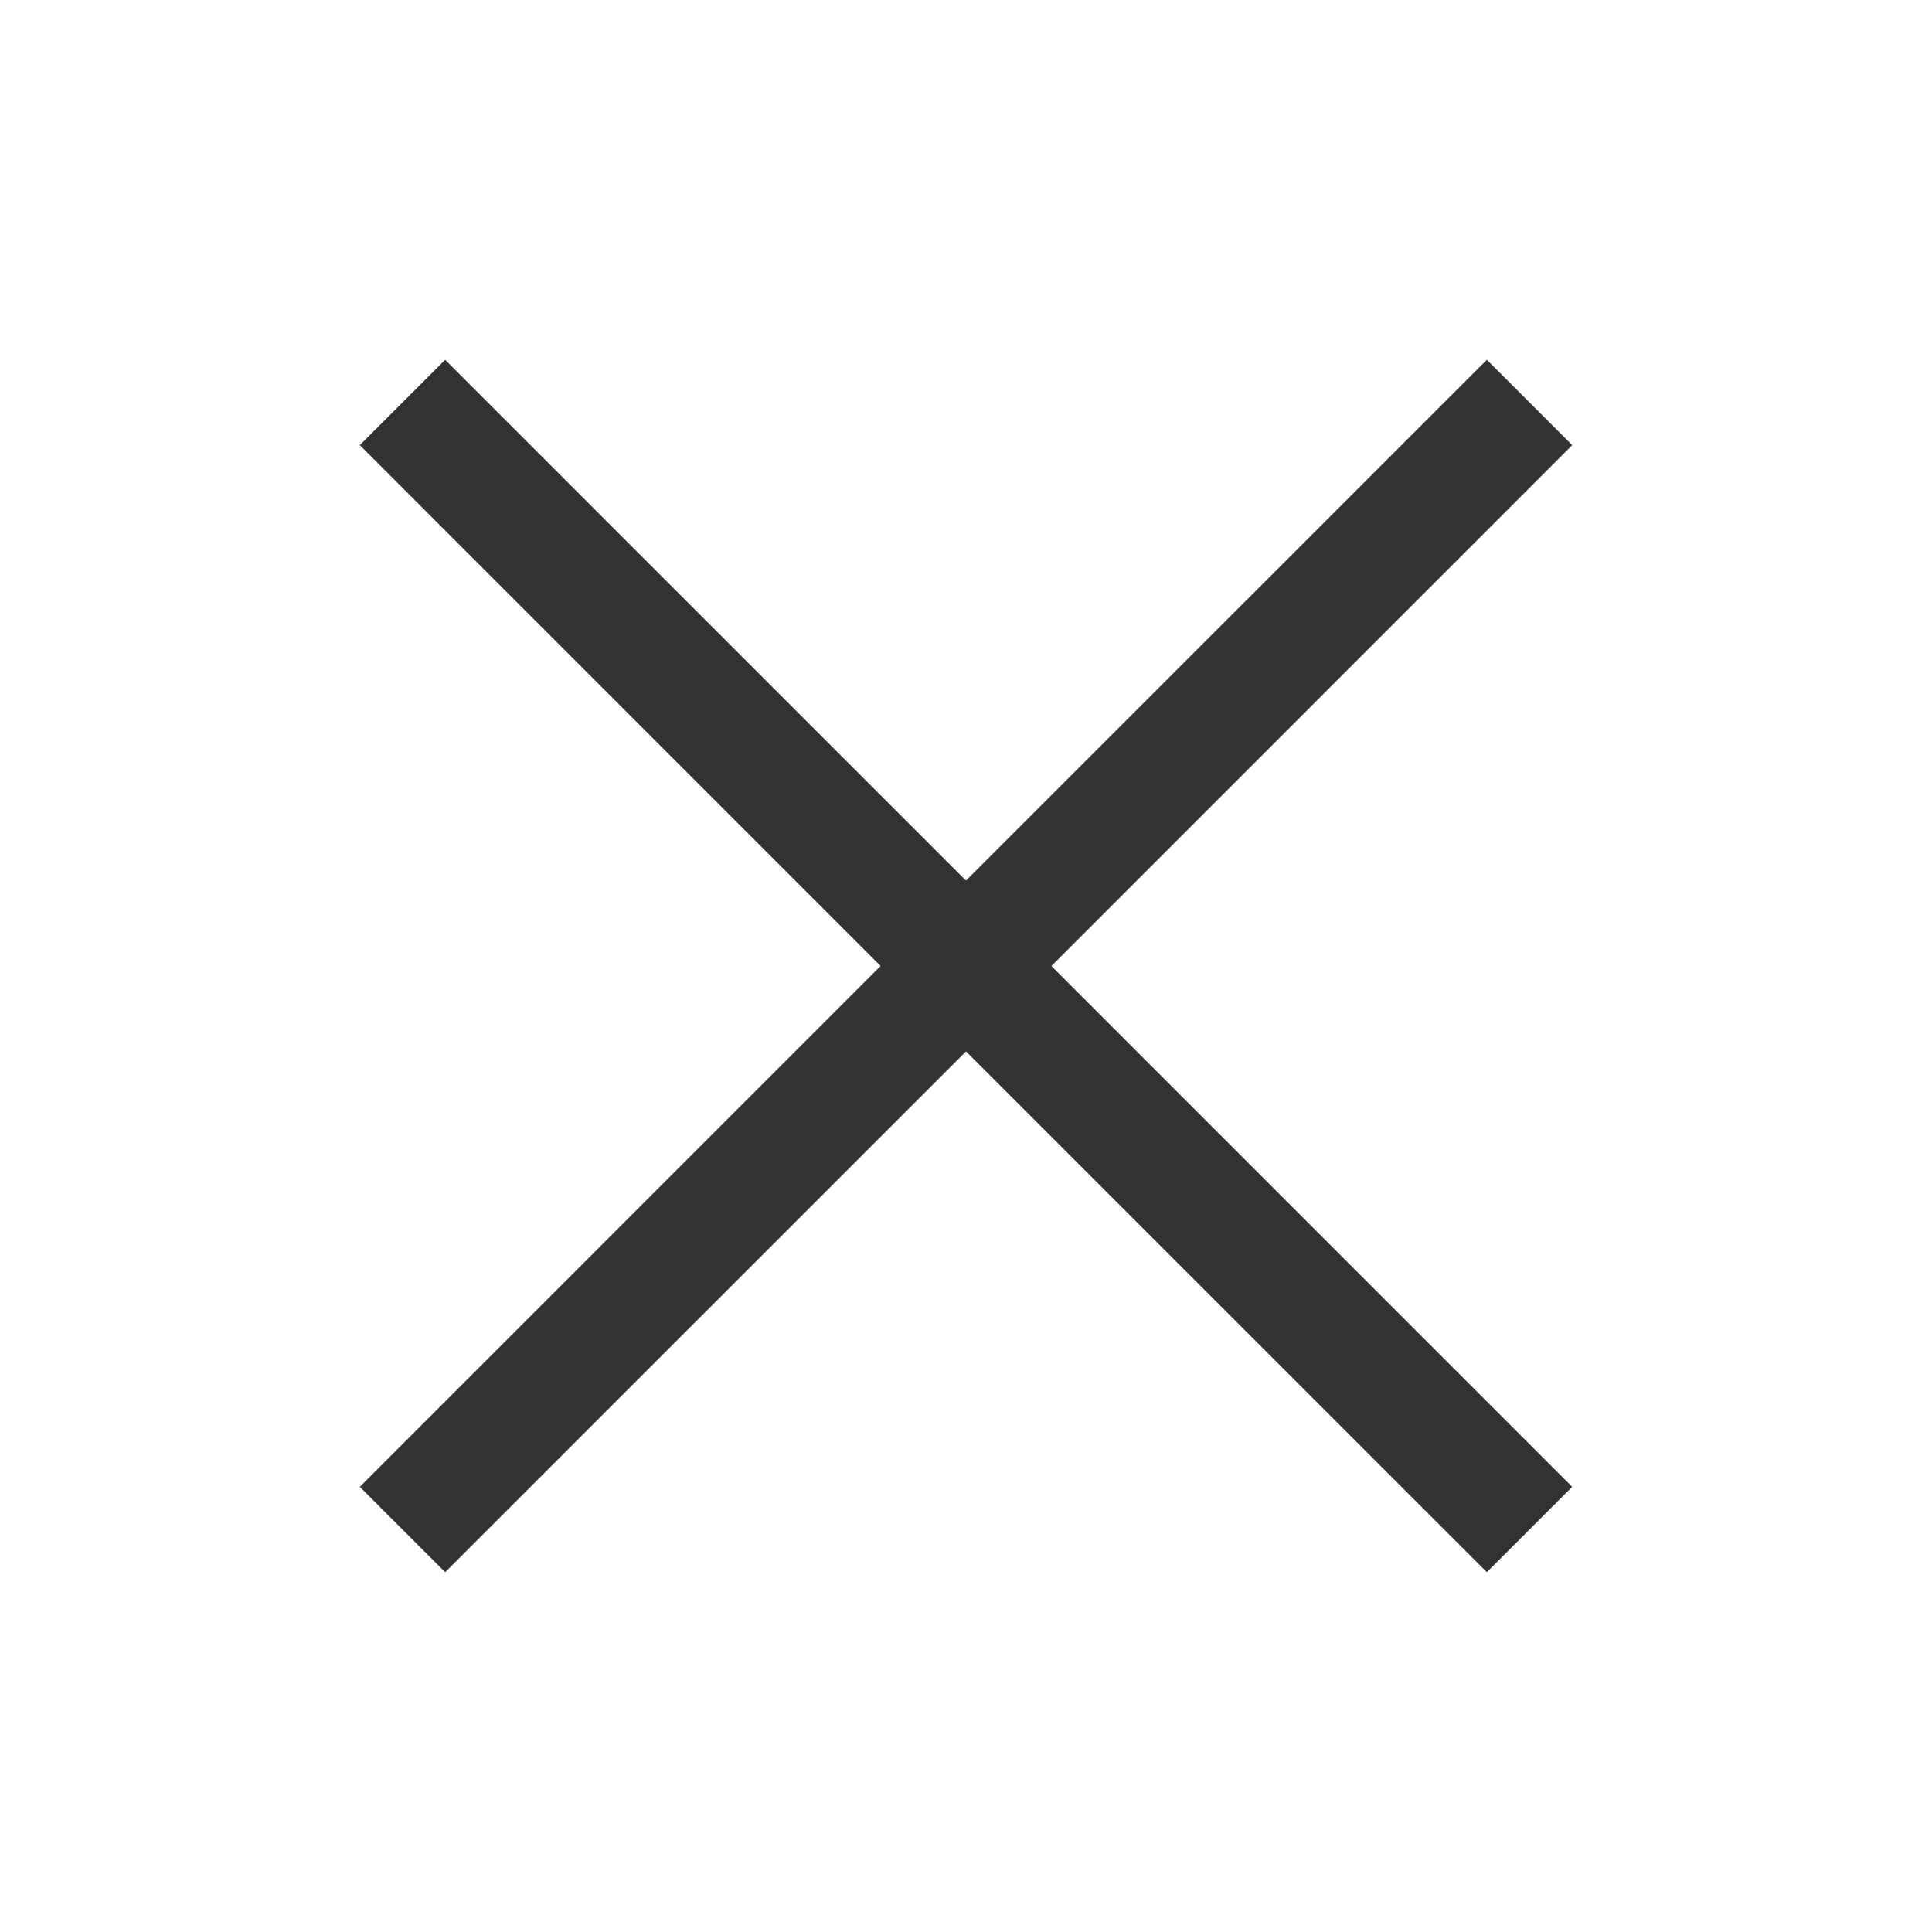
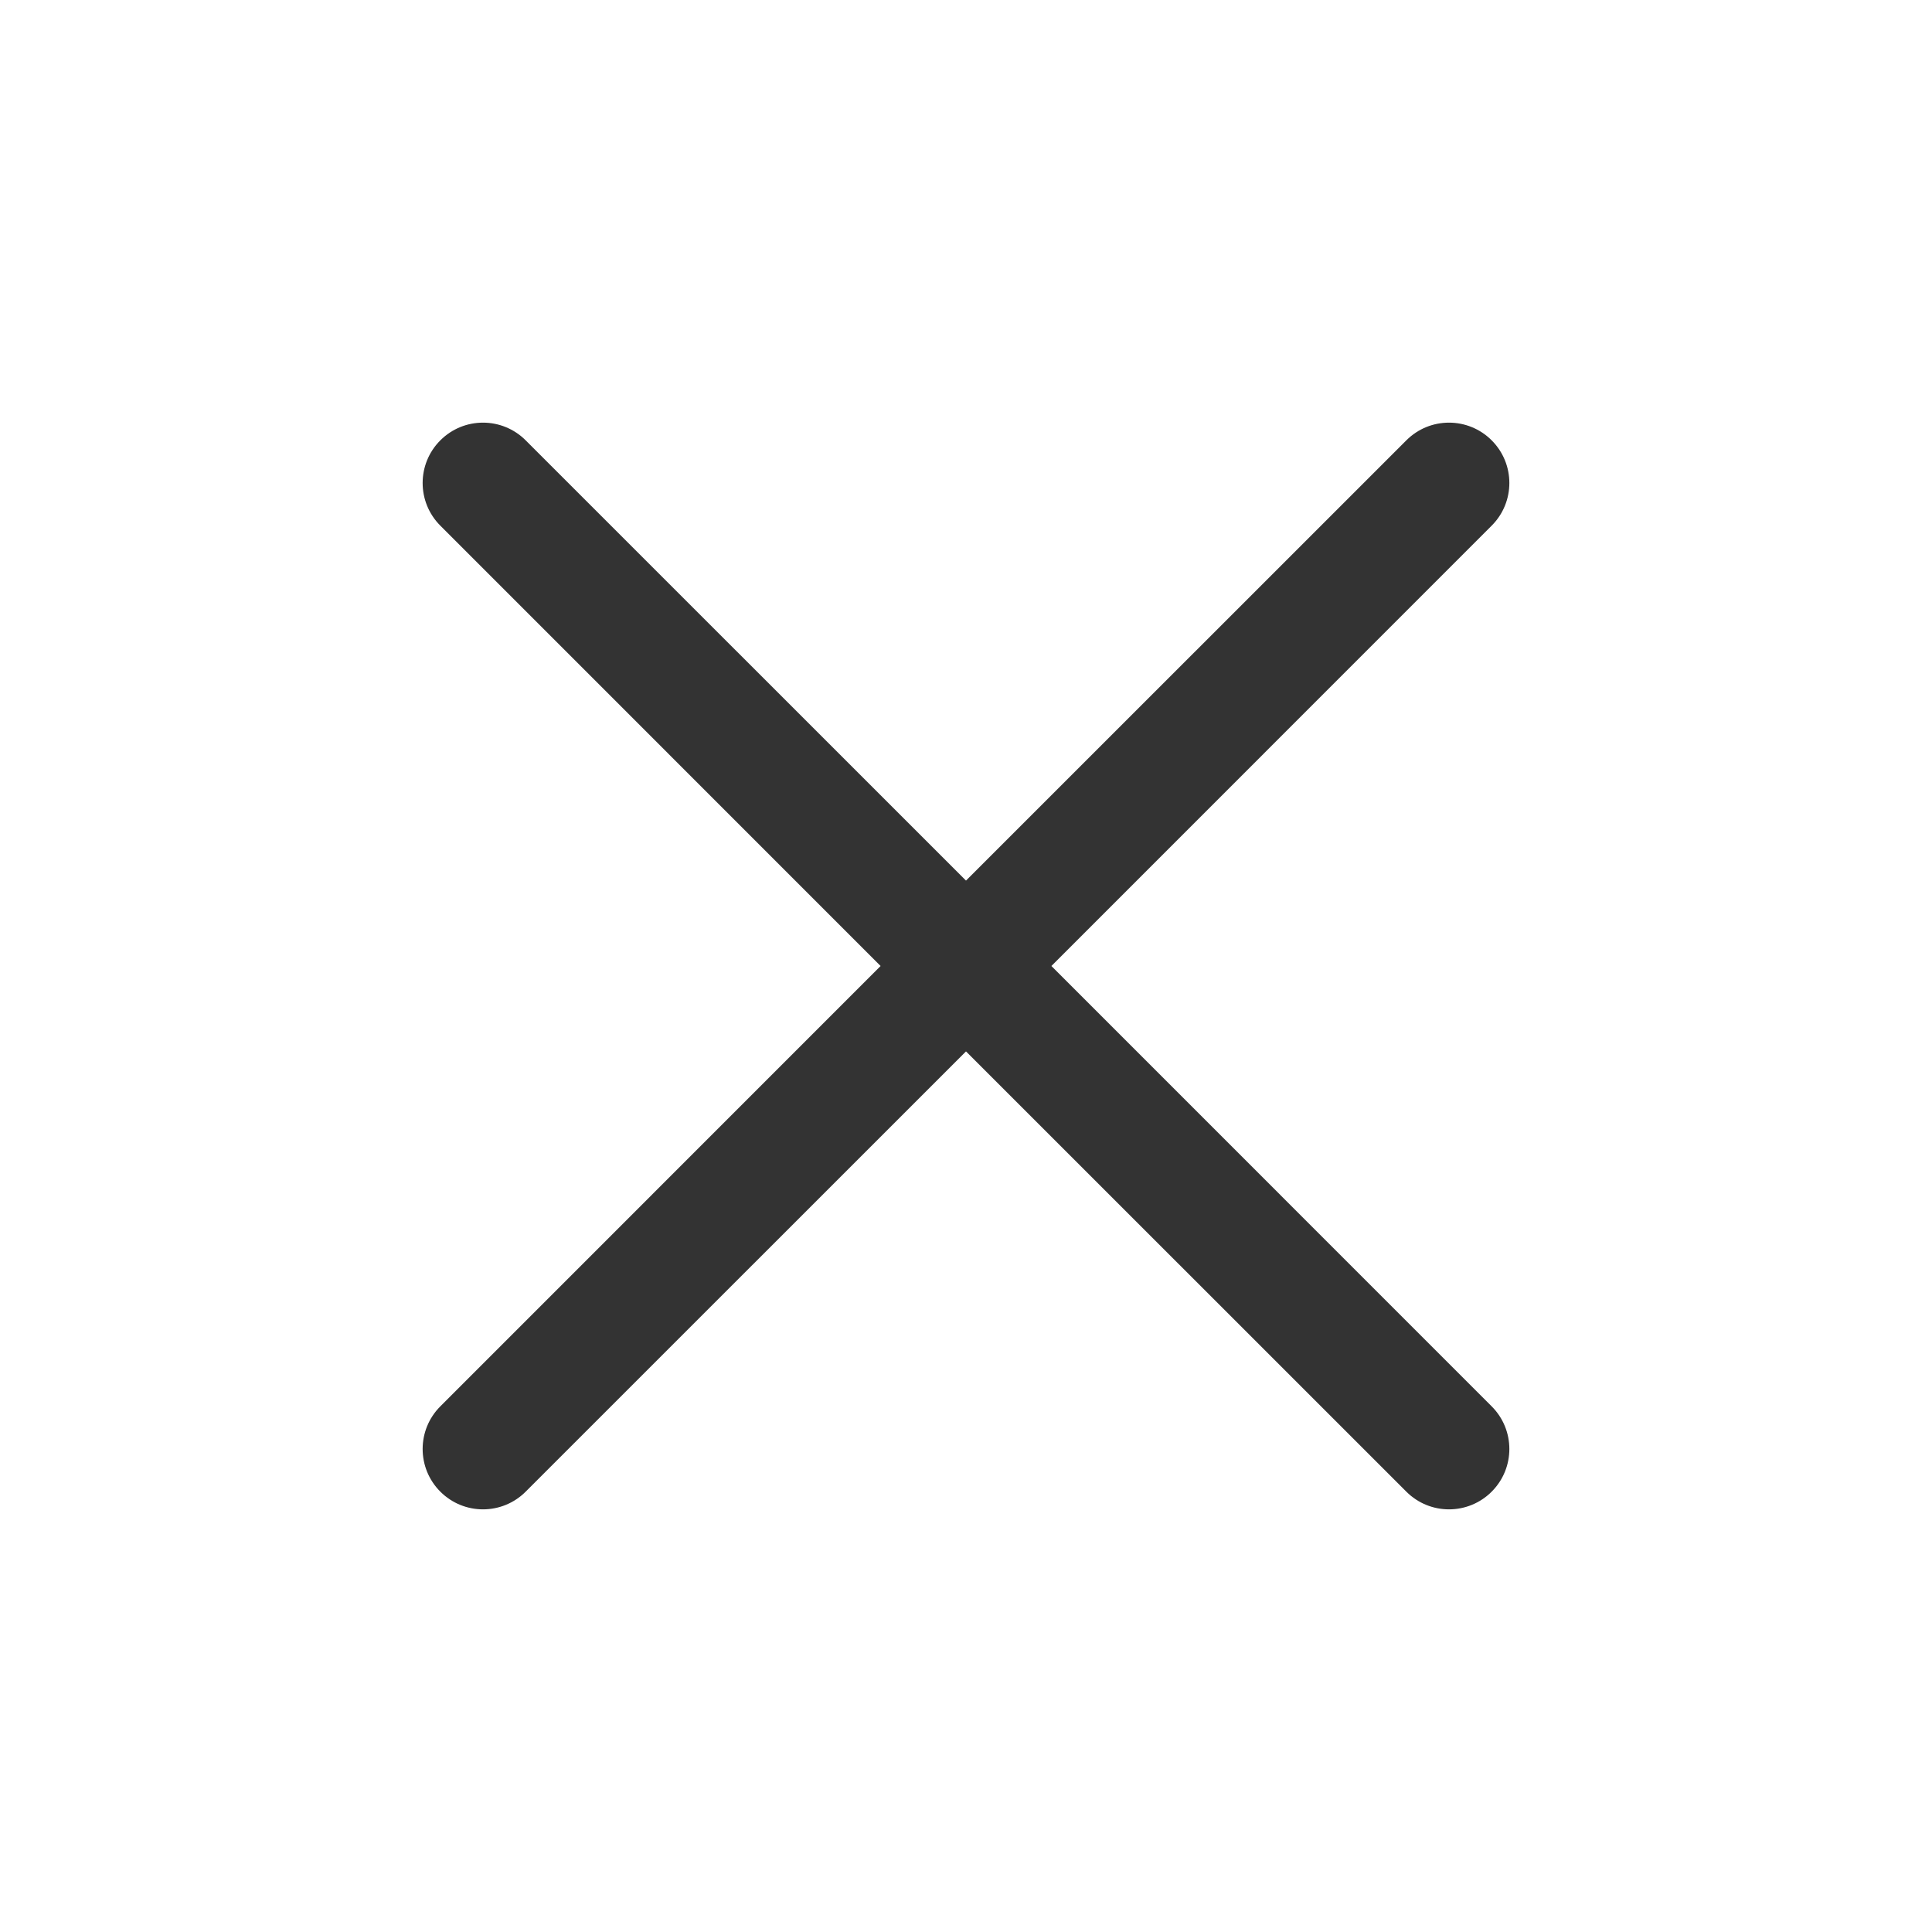
- <svg xmlns="http://www.w3.org/2000/svg" width="24px" height="24px" viewBox="0 0 24 24" version="1.1">
-   <g id="basics/icon/common/close" stroke="none" stroke-width="1" fill="none" fill-rule="evenodd">
-     <g id="@icon/common/close">
-       <rect id="Rectangle" x="0" y="0" width="24" height="24" />
-       <g id="fill" transform="translate(5, 5)" fill="#333333" fill-rule="nonzero">
-         <path d="M7,5.939 L13.47,-0.53 L14.53,0.53 L8.061,7 L14.53,13.47 L13.47,14.53 L7,8.061 L0.53,14.53 L-0.53,13.47 L5.939,7 L-0.53,0.53 L0.53,-0.53 L7,5.939 Z" id="Combined-Shape" />
-       </g>
-     </g>
-   </g>
+ <svg xmlns="http://www.w3.org/2000/svg" width="24" height="24" viewBox="0 0 24 24" fill="none">
+   <path id="fill" fill-rule="evenodd" clip-rule="evenodd" d="M17.47 18.53C17.763 18.823 18.237 18.823 18.53 18.53C18.823 18.237 18.823 17.763 18.53 17.47L13.061 12L18.53 6.53C18.823 6.237 18.823 5.763 18.53 5.47C18.237 5.177 17.763 5.177 17.47 5.47L12 10.939L6.53 5.47C6.237 5.177 5.763 5.177 5.47 5.47C5.177 5.763 5.177 6.237 5.47 6.53L10.939 12L5.47 17.47C5.177 17.763 5.177 18.237 5.47 18.53C5.763 18.823 6.237 18.823 6.53 18.53L12 13.061L17.47 18.53Z" fill="#333333" />
</svg>
